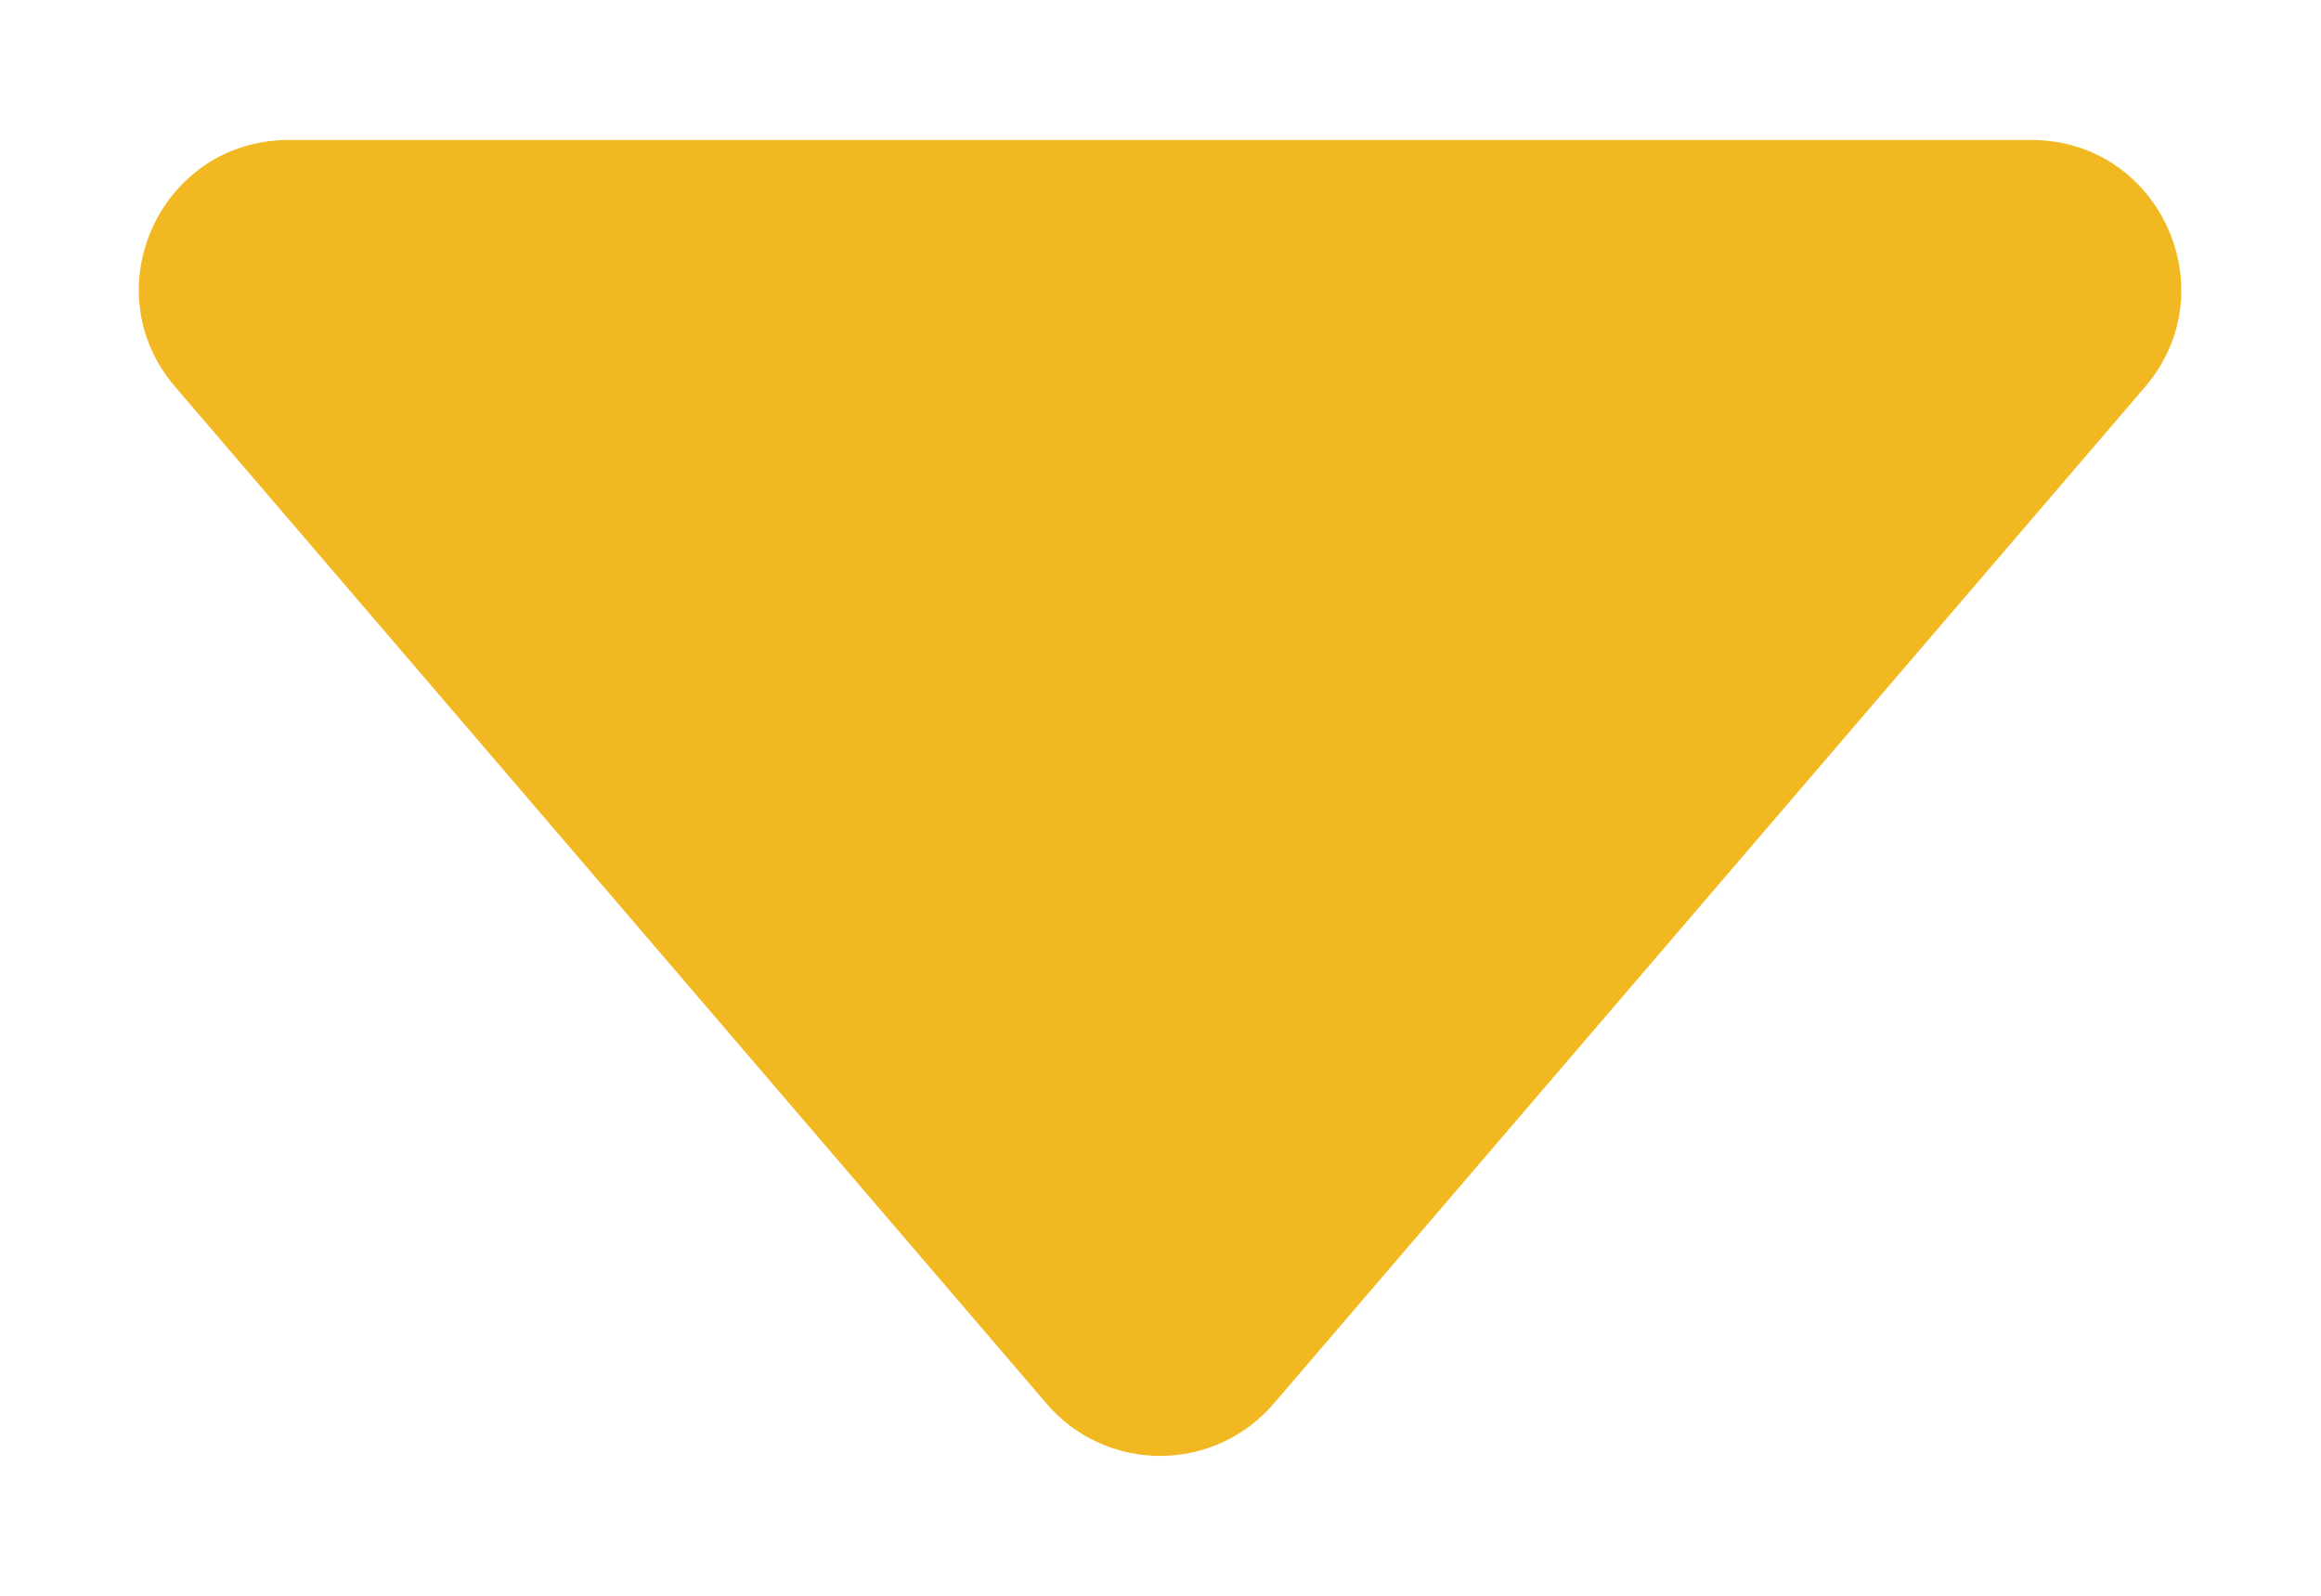
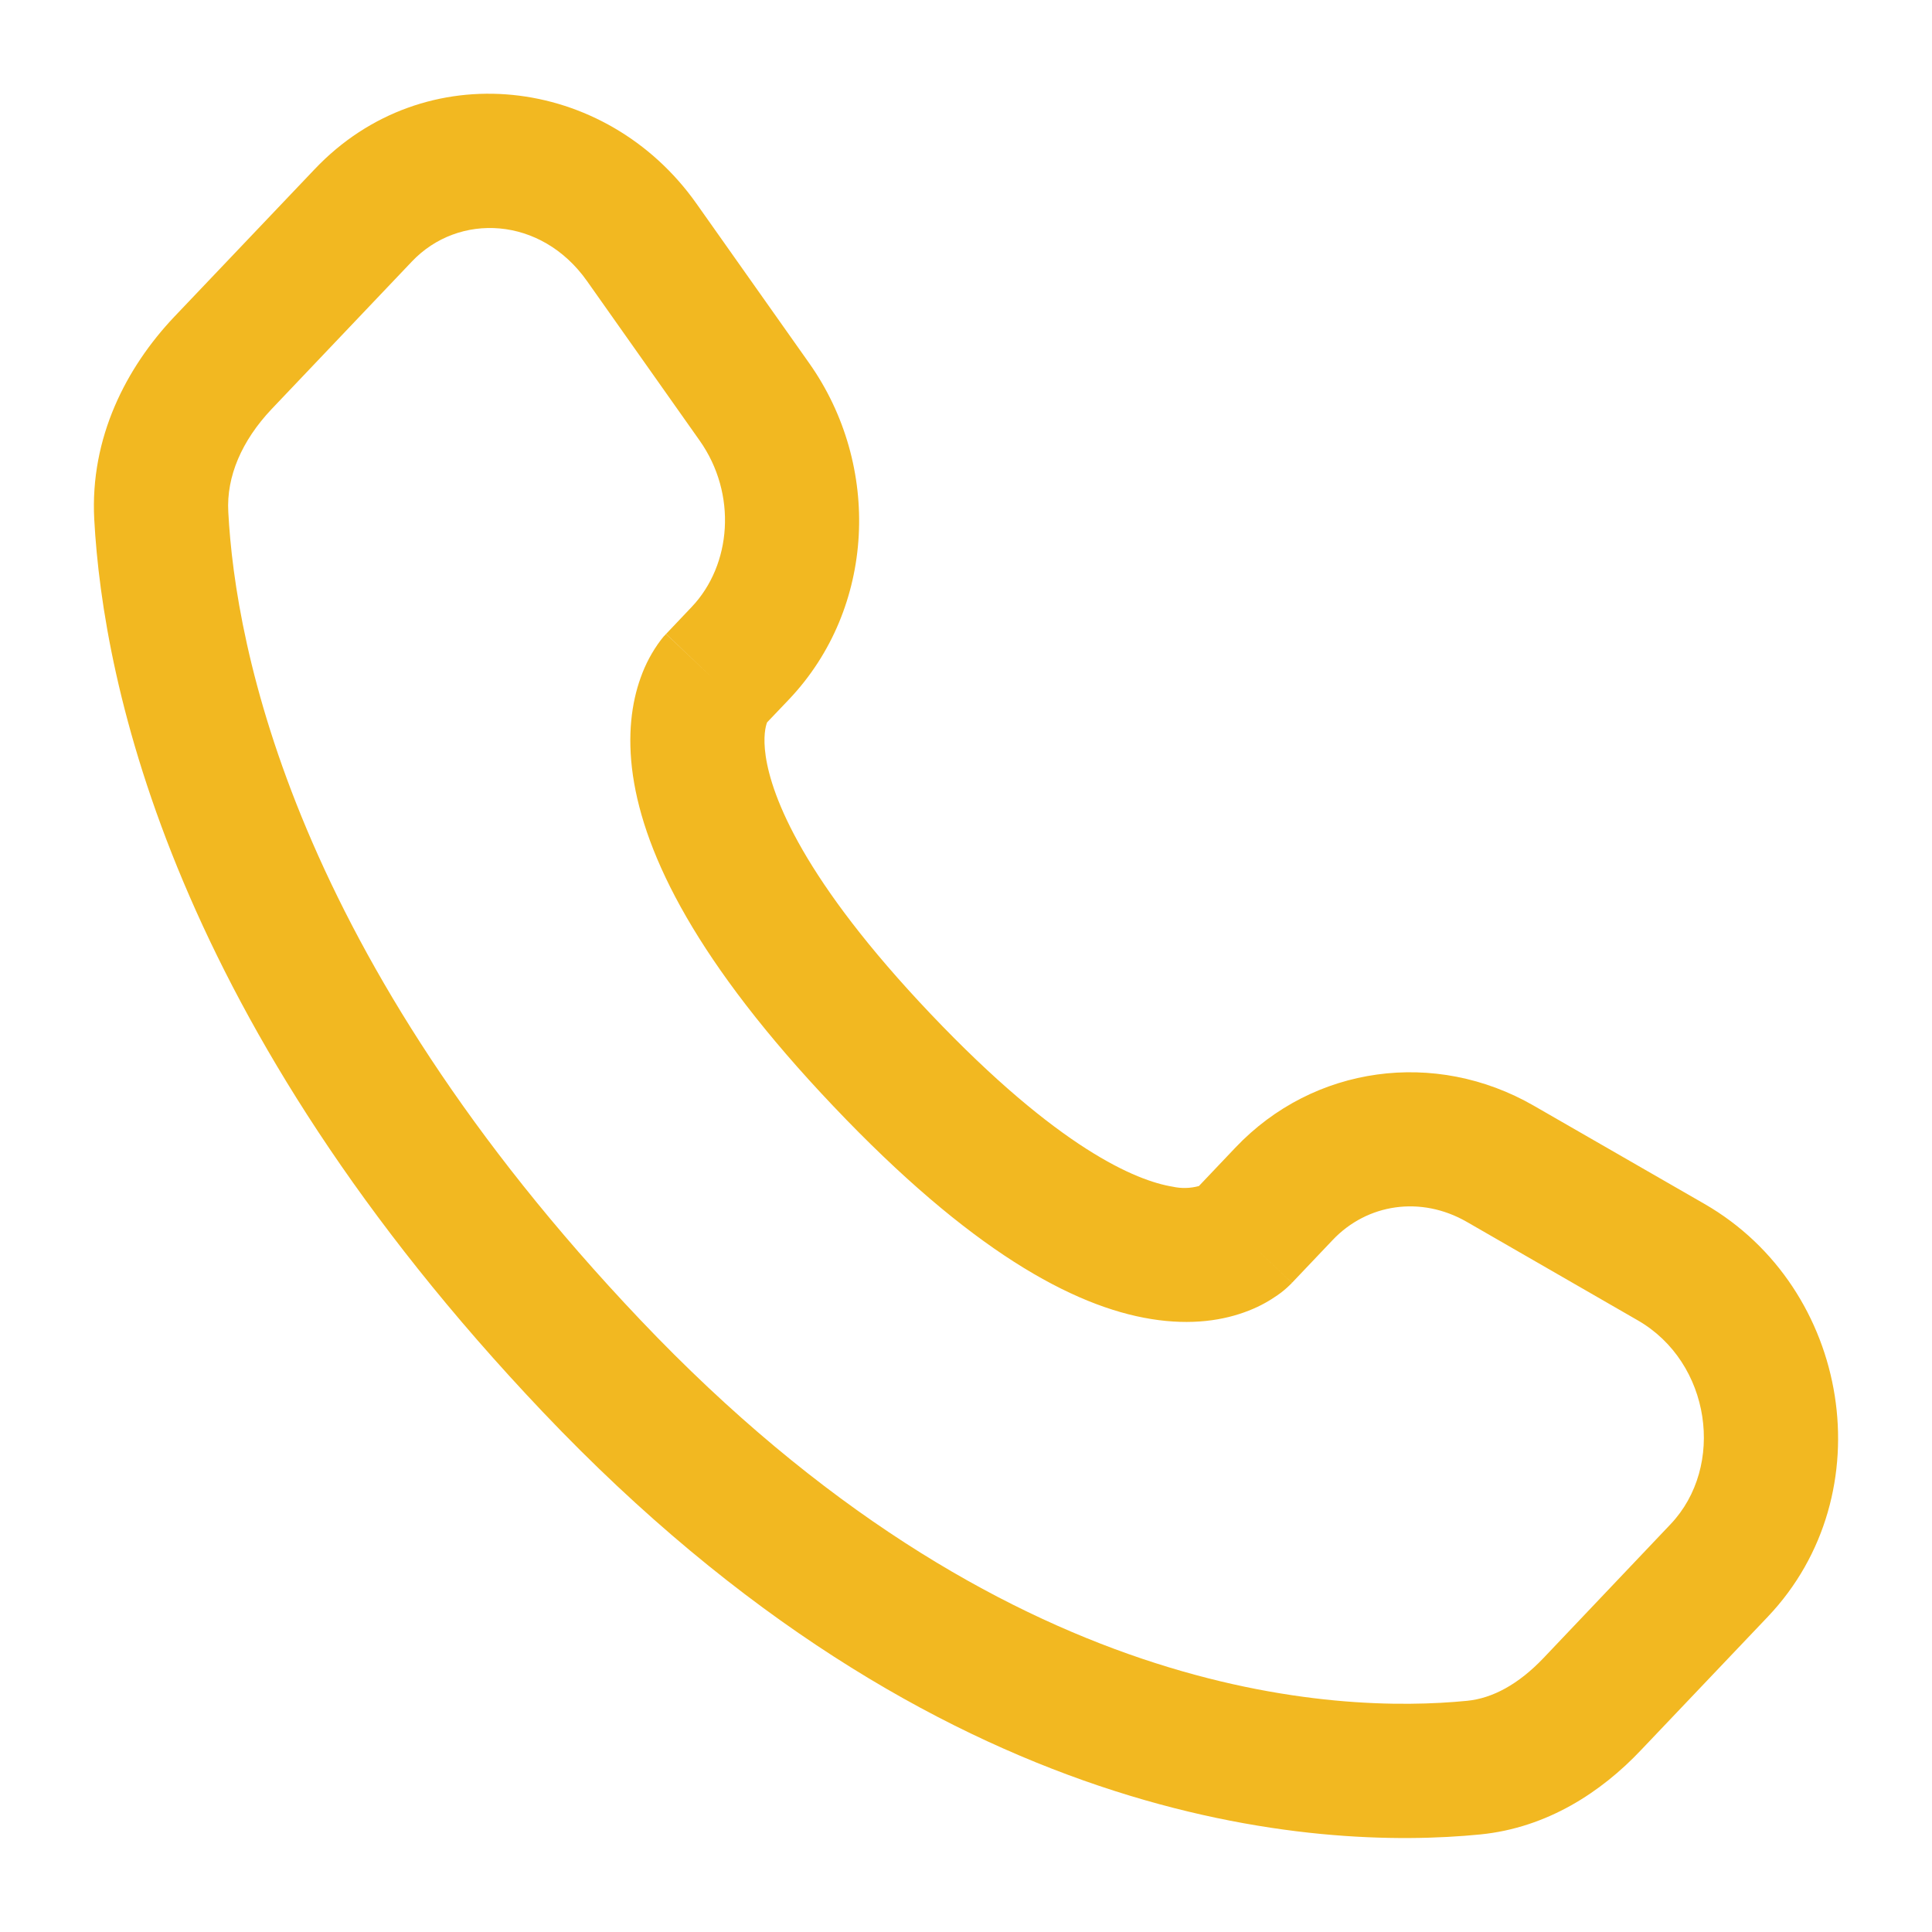
- <svg xmlns="http://www.w3.org/2000/svg" width="16" height="11" viewBox="0 0 16 11" fill="none">
-   <path d="M1.208 2.667L7.215 9.676C7.311 9.789 7.431 9.88 7.567 9.942C7.702 10.004 7.849 10.036 7.997 10.036C8.146 10.036 8.293 10.004 8.428 9.942C8.563 9.88 8.683 9.789 8.78 9.676L14.787 2.667C15.36 1.998 14.884 0.965 14.004 0.965H1.99C1.109 0.965 0.633 1.998 1.208 2.667Z" fill="#F2B821" />
+ <svg xmlns="http://www.w3.org/2000/svg" width="18" height="18" viewBox="0 0 18 18" fill="none">
+   <path fill-rule="evenodd" clip-rule="evenodd" d="M2.932 1.576C3.953 0.5 5.643 0.701 6.488 1.896L7.538 3.382C8.214 4.338 8.158 5.666 7.351 6.516L7.147 6.73C7.146 6.732 7.146 6.733 7.145 6.735C7.134 6.765 7.107 6.862 7.134 7.045C7.19 7.424 7.482 8.196 8.672 9.448C9.866 10.705 10.589 11.001 10.925 11.056C11.006 11.074 11.09 11.072 11.17 11.05L11.51 10.692C12.238 9.925 13.373 9.774 14.289 10.301L15.881 11.217C17.242 12.001 17.558 13.917 16.471 15.062L15.287 16.307C14.918 16.697 14.414 17.029 13.792 17.091C12.272 17.241 8.751 17.045 5.06 13.158C1.615 9.532 0.961 6.378 0.878 4.837C0.838 4.076 1.177 3.423 1.623 2.952L2.932 1.576ZM5.468 2.617C5.041 2.014 4.273 1.977 3.837 2.437L2.529 3.813C2.254 4.105 2.108 4.438 2.127 4.771C2.193 6.029 2.736 8.897 5.966 12.297C9.352 15.864 12.473 15.964 13.669 15.846C13.905 15.823 14.148 15.692 14.381 15.447L15.564 14.201C16.076 13.662 15.942 12.694 15.258 12.301L13.666 11.384C13.238 11.138 12.738 11.214 12.417 11.552L12.037 11.952L11.598 11.535C12.037 11.952 12.037 11.952 12.036 11.953L12.035 11.954L12.033 11.957L12.027 11.962L12.015 11.974C11.98 12.008 11.942 12.04 11.902 12.067C11.835 12.114 11.747 12.167 11.634 12.211C11.404 12.302 11.101 12.35 10.725 12.289C9.993 12.171 9.035 11.645 7.767 10.309C6.493 8.969 6.006 7.97 5.897 7.226C5.842 6.847 5.886 6.545 5.968 6.316C6.013 6.188 6.077 6.068 6.159 5.96L6.184 5.929L6.196 5.917L6.201 5.911L6.203 5.908L6.205 5.907C6.205 5.907 6.205 5.906 6.649 6.327L6.206 5.906L6.445 5.654C6.816 5.263 6.87 4.602 6.518 4.104L5.468 2.617Z" fill="#F2B821" />
</svg>
